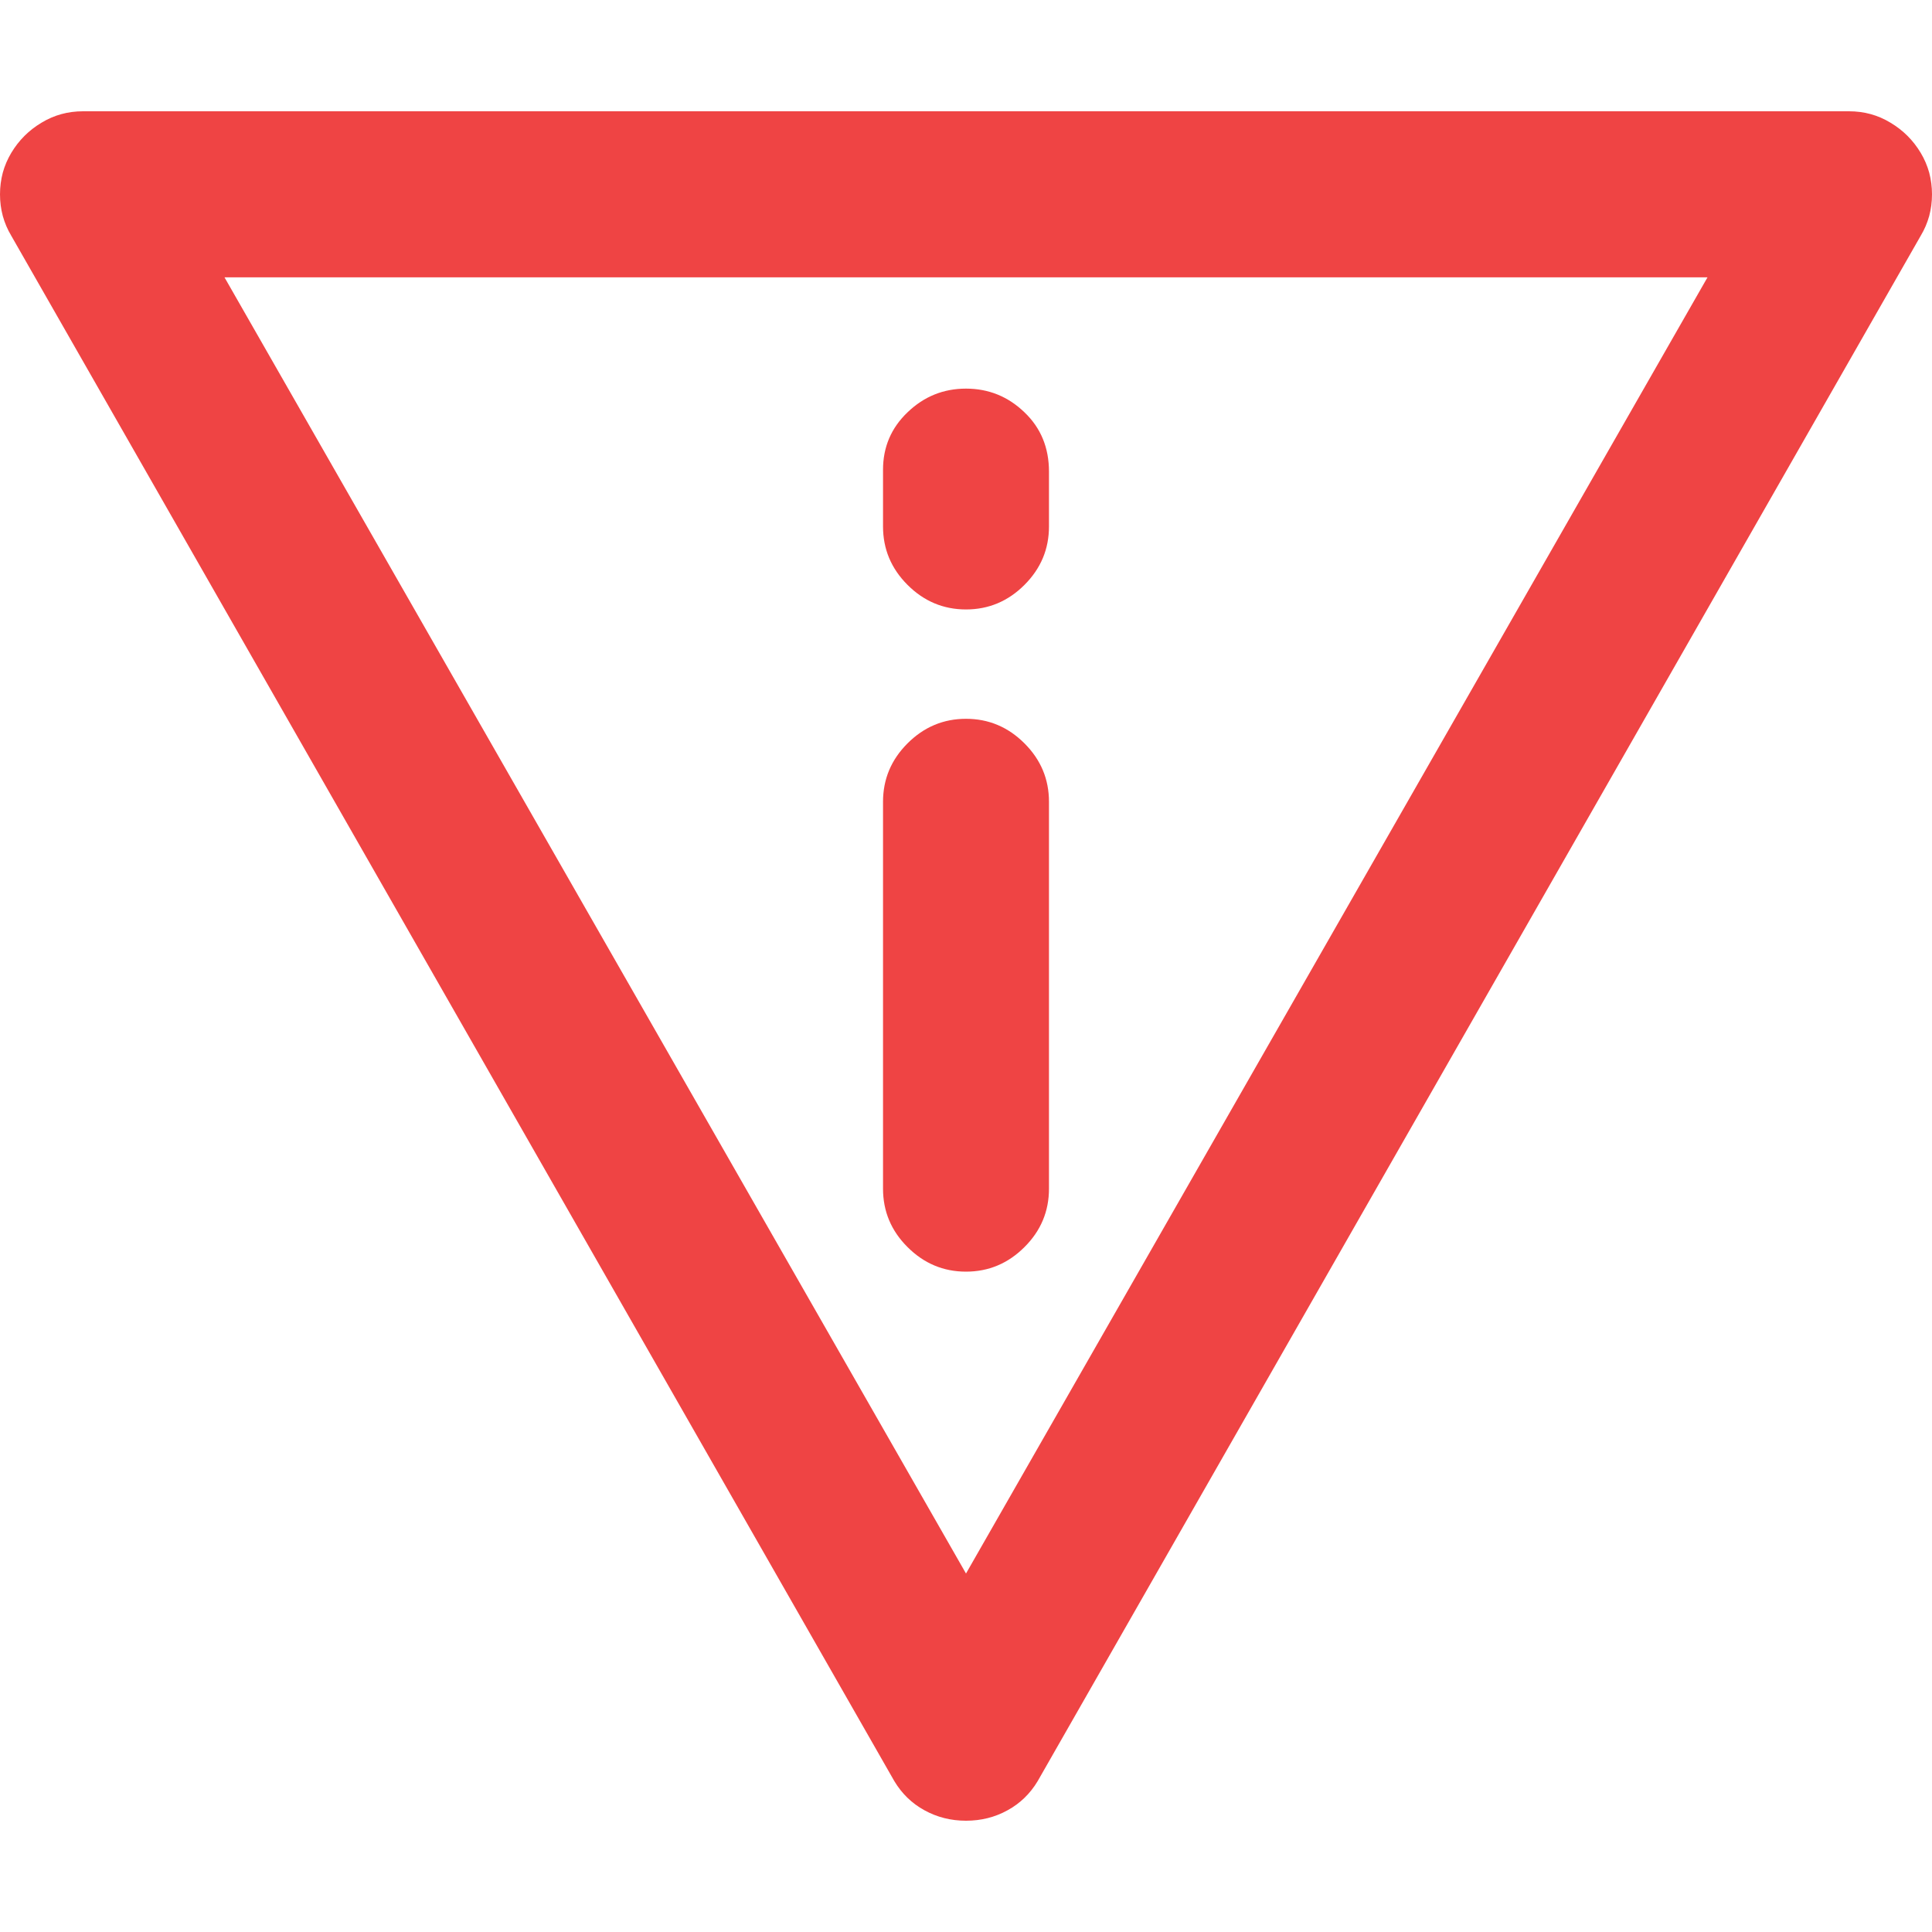
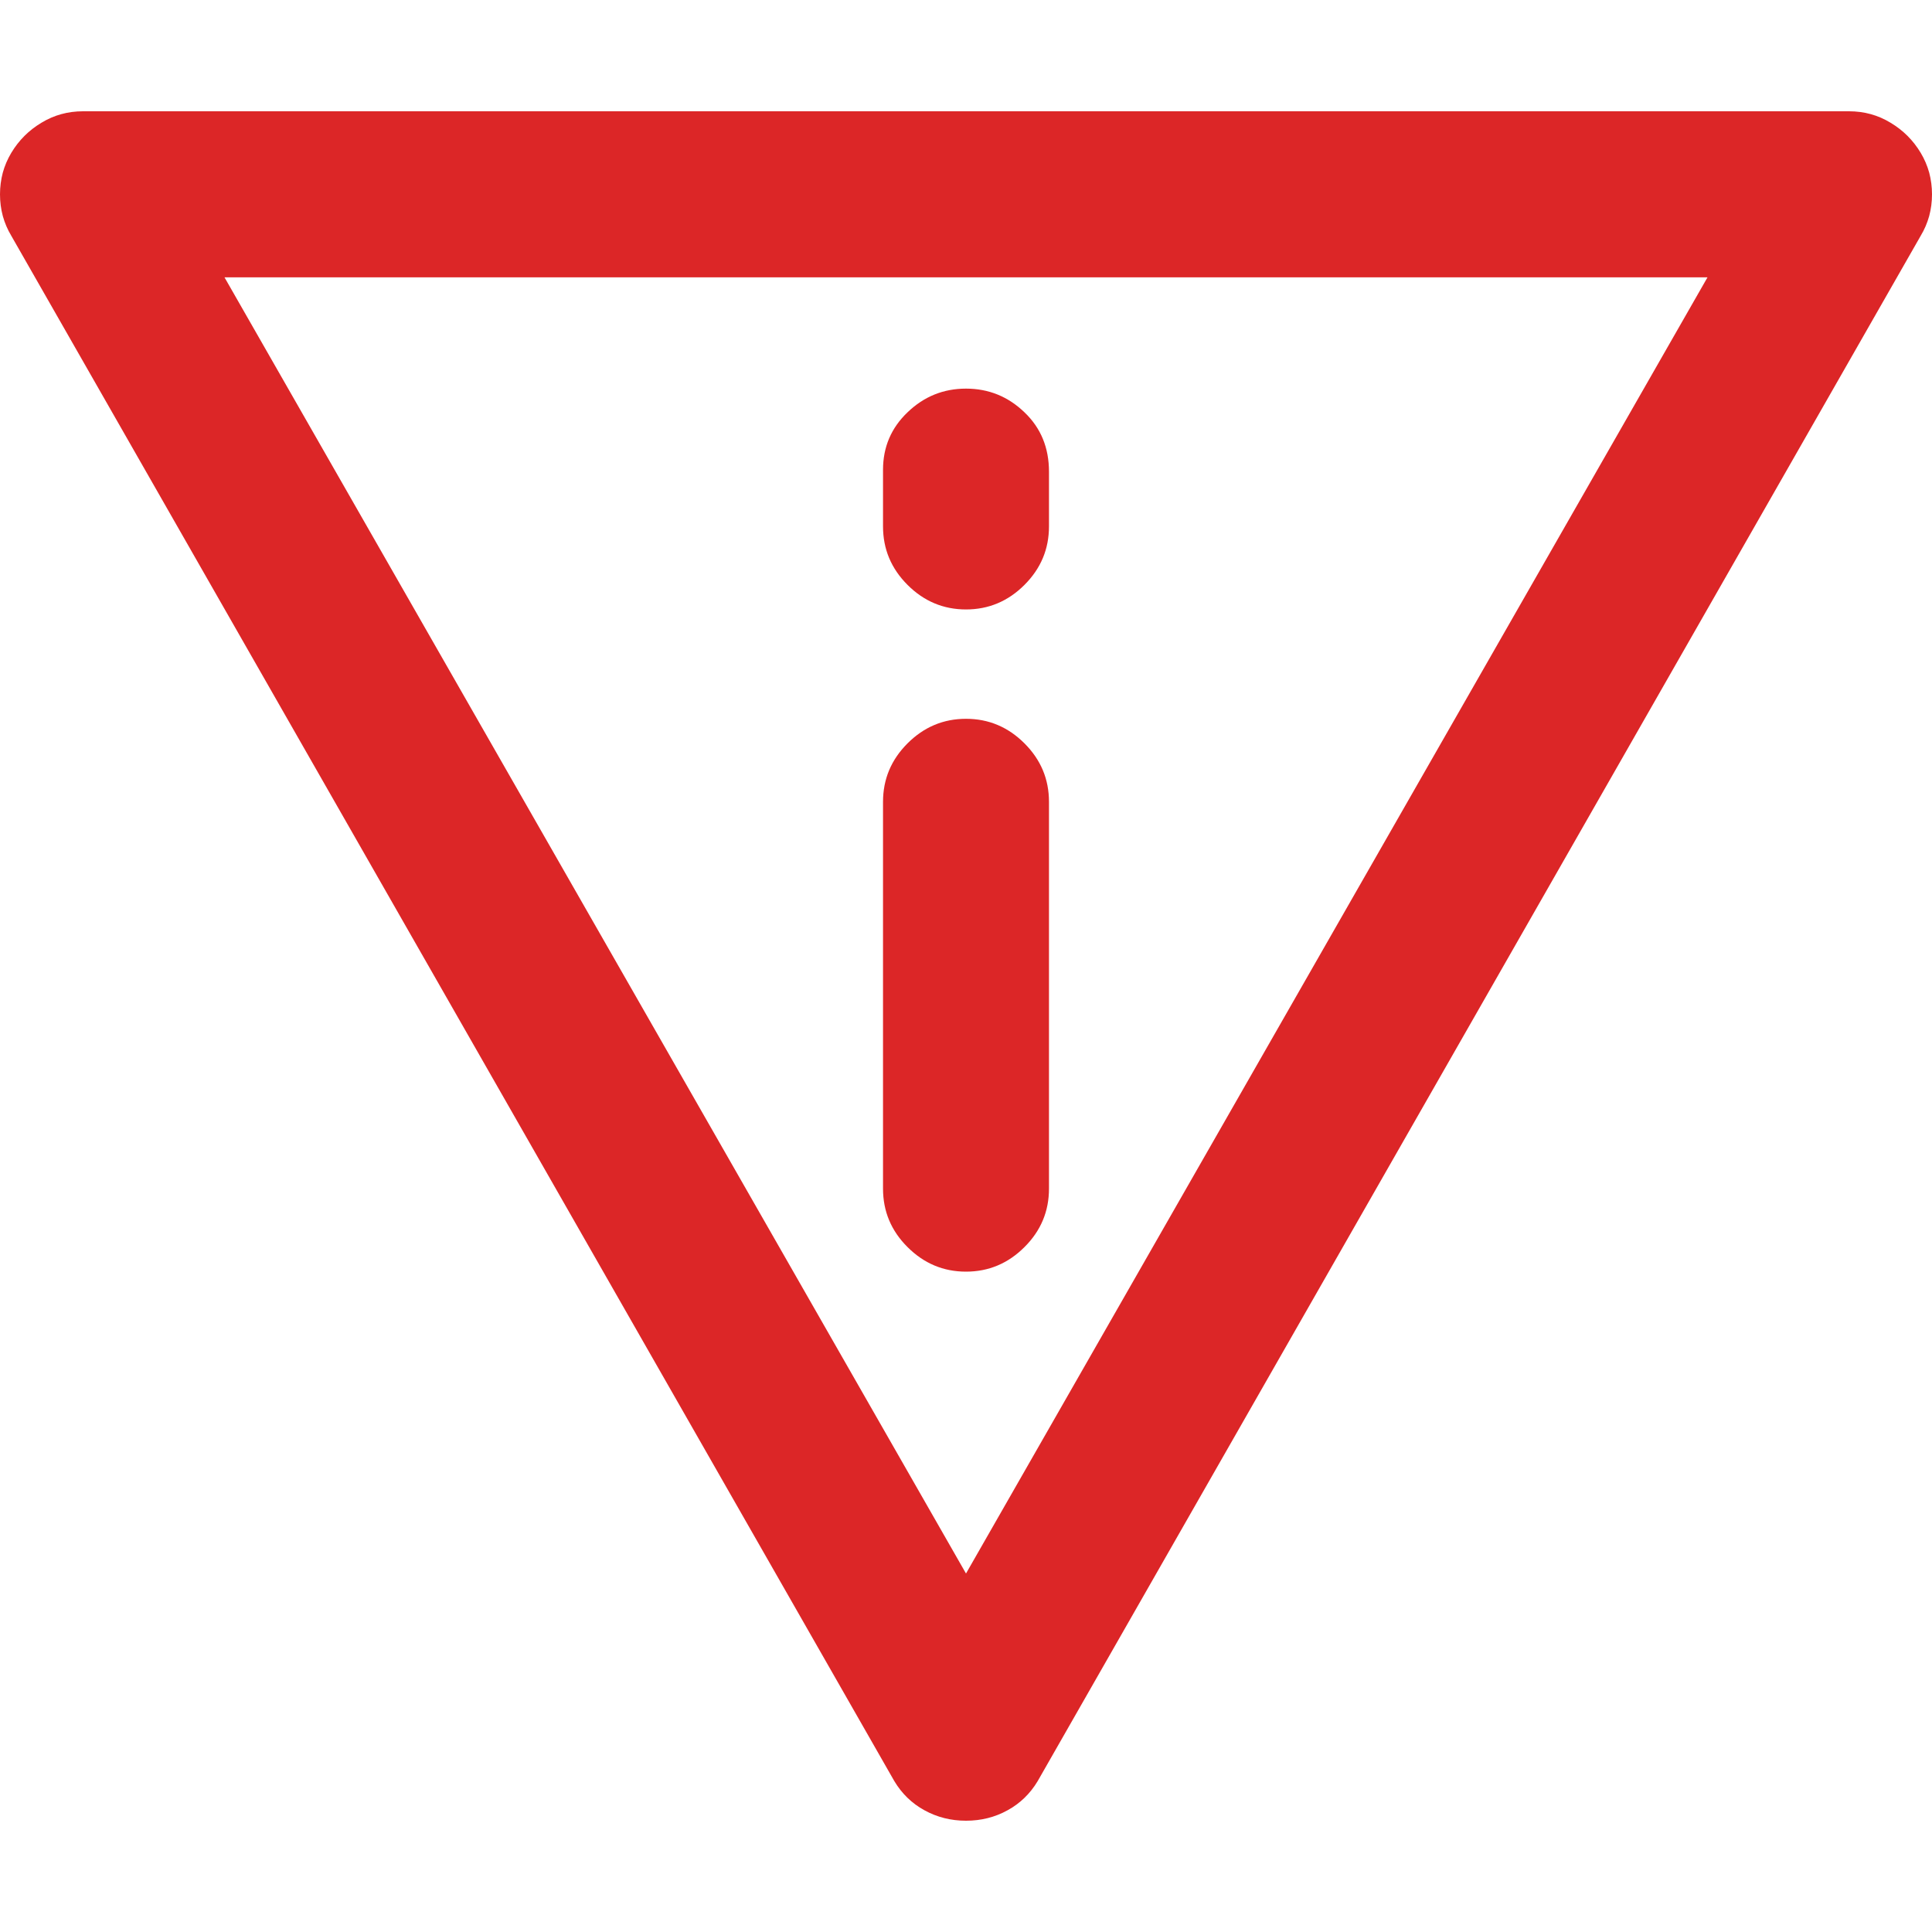
<svg xmlns="http://www.w3.org/2000/svg" preserveAspectRatio="none" overflow="visible" style="display: block;" width="20" height="20" viewBox="0 0 20 20" fill="none">
  <g id="Icon">
-     <path id="Vector" d="M19.141 1.152H0.859C0.703 1.152 0.56 1.191 0.43 1.27C0.299 1.348 0.195 1.452 0.117 1.582C0.078 1.647 0.049 1.715 0.029 1.787C0.01 1.859 0 1.934 0 2.012C0 2.09 0.01 2.165 0.029 2.236C0.049 2.308 0.078 2.376 0.117 2.441L9.258 18.438C9.336 18.568 9.44 18.669 9.57 18.74C9.701 18.812 9.844 18.848 10 18.848C10.156 18.848 10.3 18.812 10.43 18.74C10.56 18.669 10.664 18.568 10.742 18.438L19.883 2.441C19.922 2.376 19.951 2.308 19.971 2.236C19.99 2.165 20 2.09 20 2.012C20 1.934 19.99 1.859 19.971 1.787C19.951 1.715 19.922 1.647 19.883 1.582C19.805 1.452 19.701 1.348 19.57 1.27C19.44 1.191 19.297 1.152 19.141 1.152ZM2.324 2.871H17.676L10 16.289L2.324 2.871ZM10 7.441C9.766 7.441 9.564 7.526 9.395 7.695C9.225 7.865 9.141 8.066 9.141 8.301V12.305C9.141 12.539 9.225 12.741 9.395 12.91C9.564 13.079 9.766 13.164 10 13.164C10.234 13.164 10.436 13.079 10.605 12.91C10.775 12.741 10.859 12.539 10.859 12.305V8.301C10.859 8.066 10.775 7.865 10.605 7.695C10.436 7.526 10.234 7.441 10 7.441ZM10 4.023C9.766 4.023 9.564 4.105 9.395 4.268C9.225 4.43 9.141 4.629 9.141 4.863V5.449C9.141 5.684 9.225 5.885 9.395 6.055C9.564 6.224 9.766 6.309 10 6.309C10.234 6.309 10.436 6.224 10.605 6.055C10.775 5.885 10.859 5.684 10.859 5.449V4.883C10.859 4.635 10.775 4.43 10.605 4.268C10.436 4.105 10.234 4.023 10 4.023Z" fill="#EF4444" />
+     <path id="Vector" d="M19.141 1.152H0.859C0.703 1.152 0.56 1.191 0.43 1.27C0.299 1.348 0.195 1.452 0.117 1.582C0.078 1.647 0.049 1.715 0.029 1.787C0.01 1.859 0 1.934 0 2.012C0 2.09 0.01 2.165 0.029 2.236C0.049 2.308 0.078 2.376 0.117 2.441L9.258 18.438C9.336 18.568 9.44 18.669 9.57 18.74C9.701 18.812 9.844 18.848 10 18.848C10.156 18.848 10.3 18.812 10.43 18.74C10.56 18.669 10.664 18.568 10.742 18.438L19.883 2.441C19.922 2.376 19.951 2.308 19.971 2.236C19.99 2.165 20 2.09 20 2.012C20 1.934 19.99 1.859 19.971 1.787C19.951 1.715 19.922 1.647 19.883 1.582C19.805 1.452 19.701 1.348 19.57 1.27C19.44 1.191 19.297 1.152 19.141 1.152ZM2.324 2.871H17.676L10 16.289L2.324 2.871ZM10 7.441C9.766 7.441 9.564 7.526 9.395 7.695C9.225 7.865 9.141 8.066 9.141 8.301V12.305C9.141 12.539 9.225 12.741 9.395 12.91C9.564 13.079 9.766 13.164 10 13.164C10.234 13.164 10.436 13.079 10.605 12.91C10.775 12.741 10.859 12.539 10.859 12.305V8.301C10.859 8.066 10.775 7.865 10.605 7.695C10.436 7.526 10.234 7.441 10 7.441ZM10 4.023C9.766 4.023 9.564 4.105 9.395 4.268C9.225 4.43 9.141 4.629 9.141 4.863V5.449C9.141 5.684 9.225 5.885 9.395 6.055C9.564 6.224 9.766 6.309 10 6.309C10.234 6.309 10.436 6.224 10.605 6.055C10.775 5.885 10.859 5.684 10.859 5.449V4.883C10.859 4.635 10.775 4.43 10.605 4.268C10.436 4.105 10.234 4.023 10 4.023Z" fill="#DC2627" />
  </g>
</svg>
